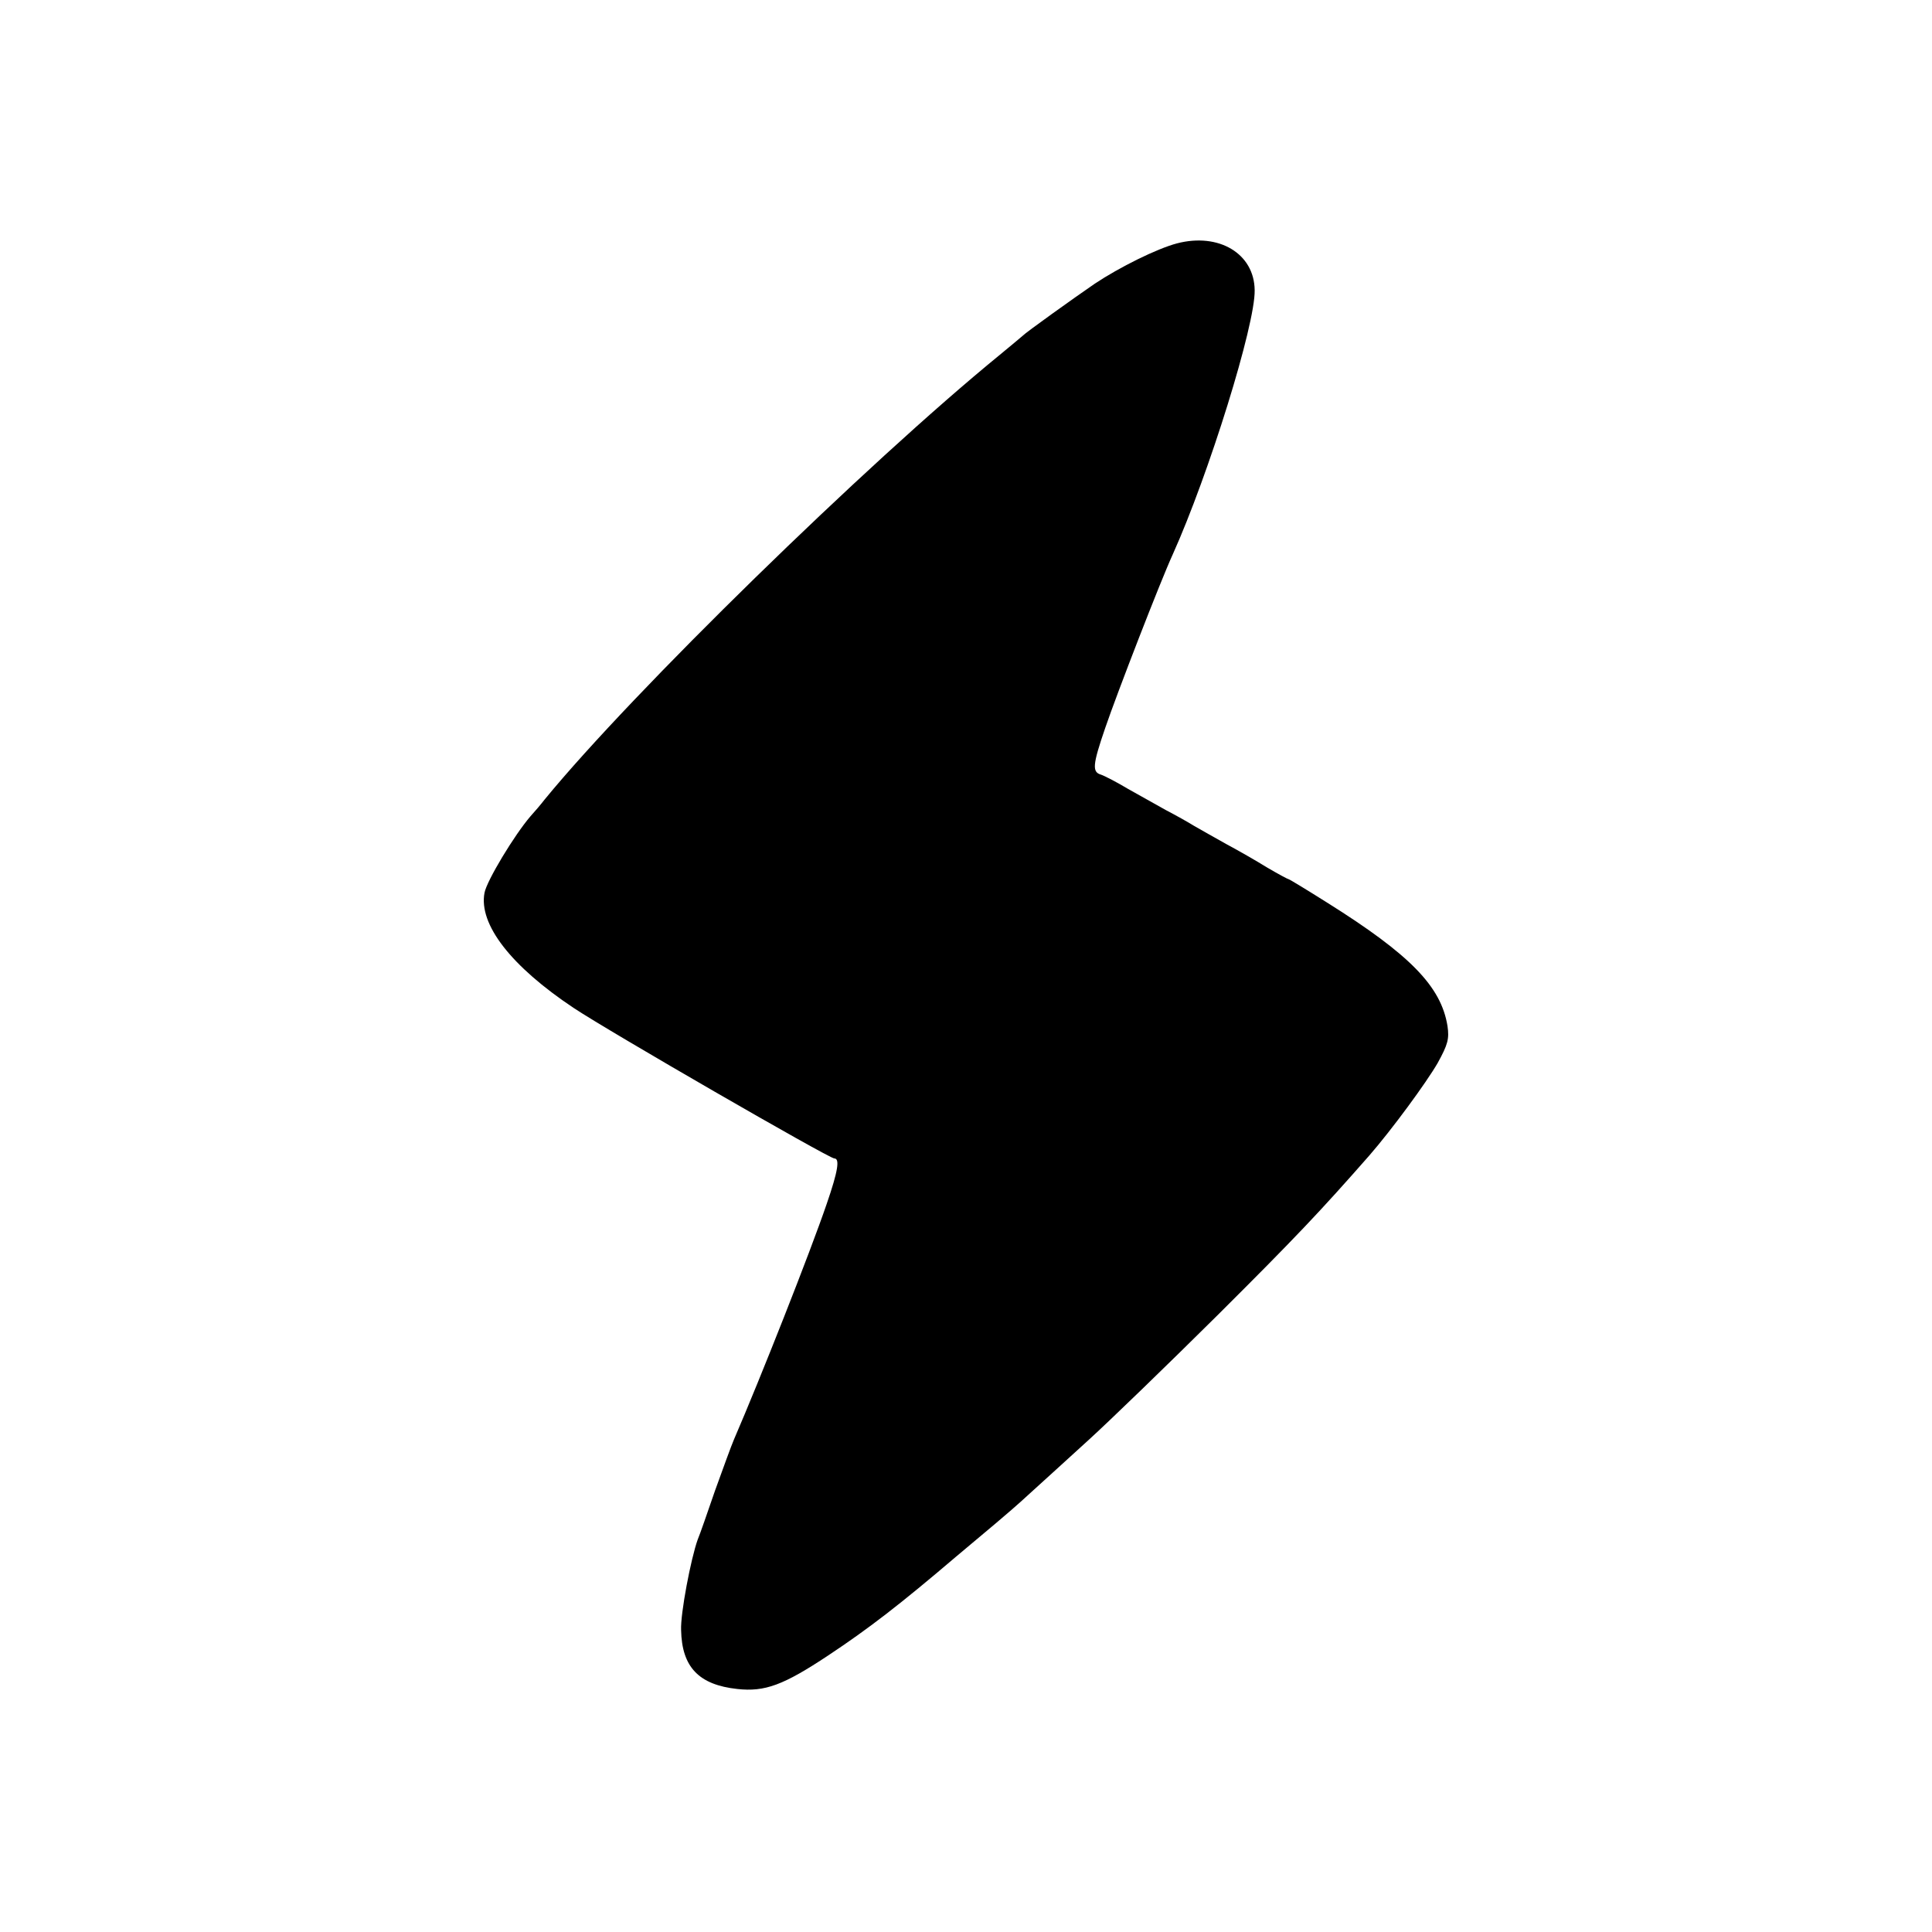
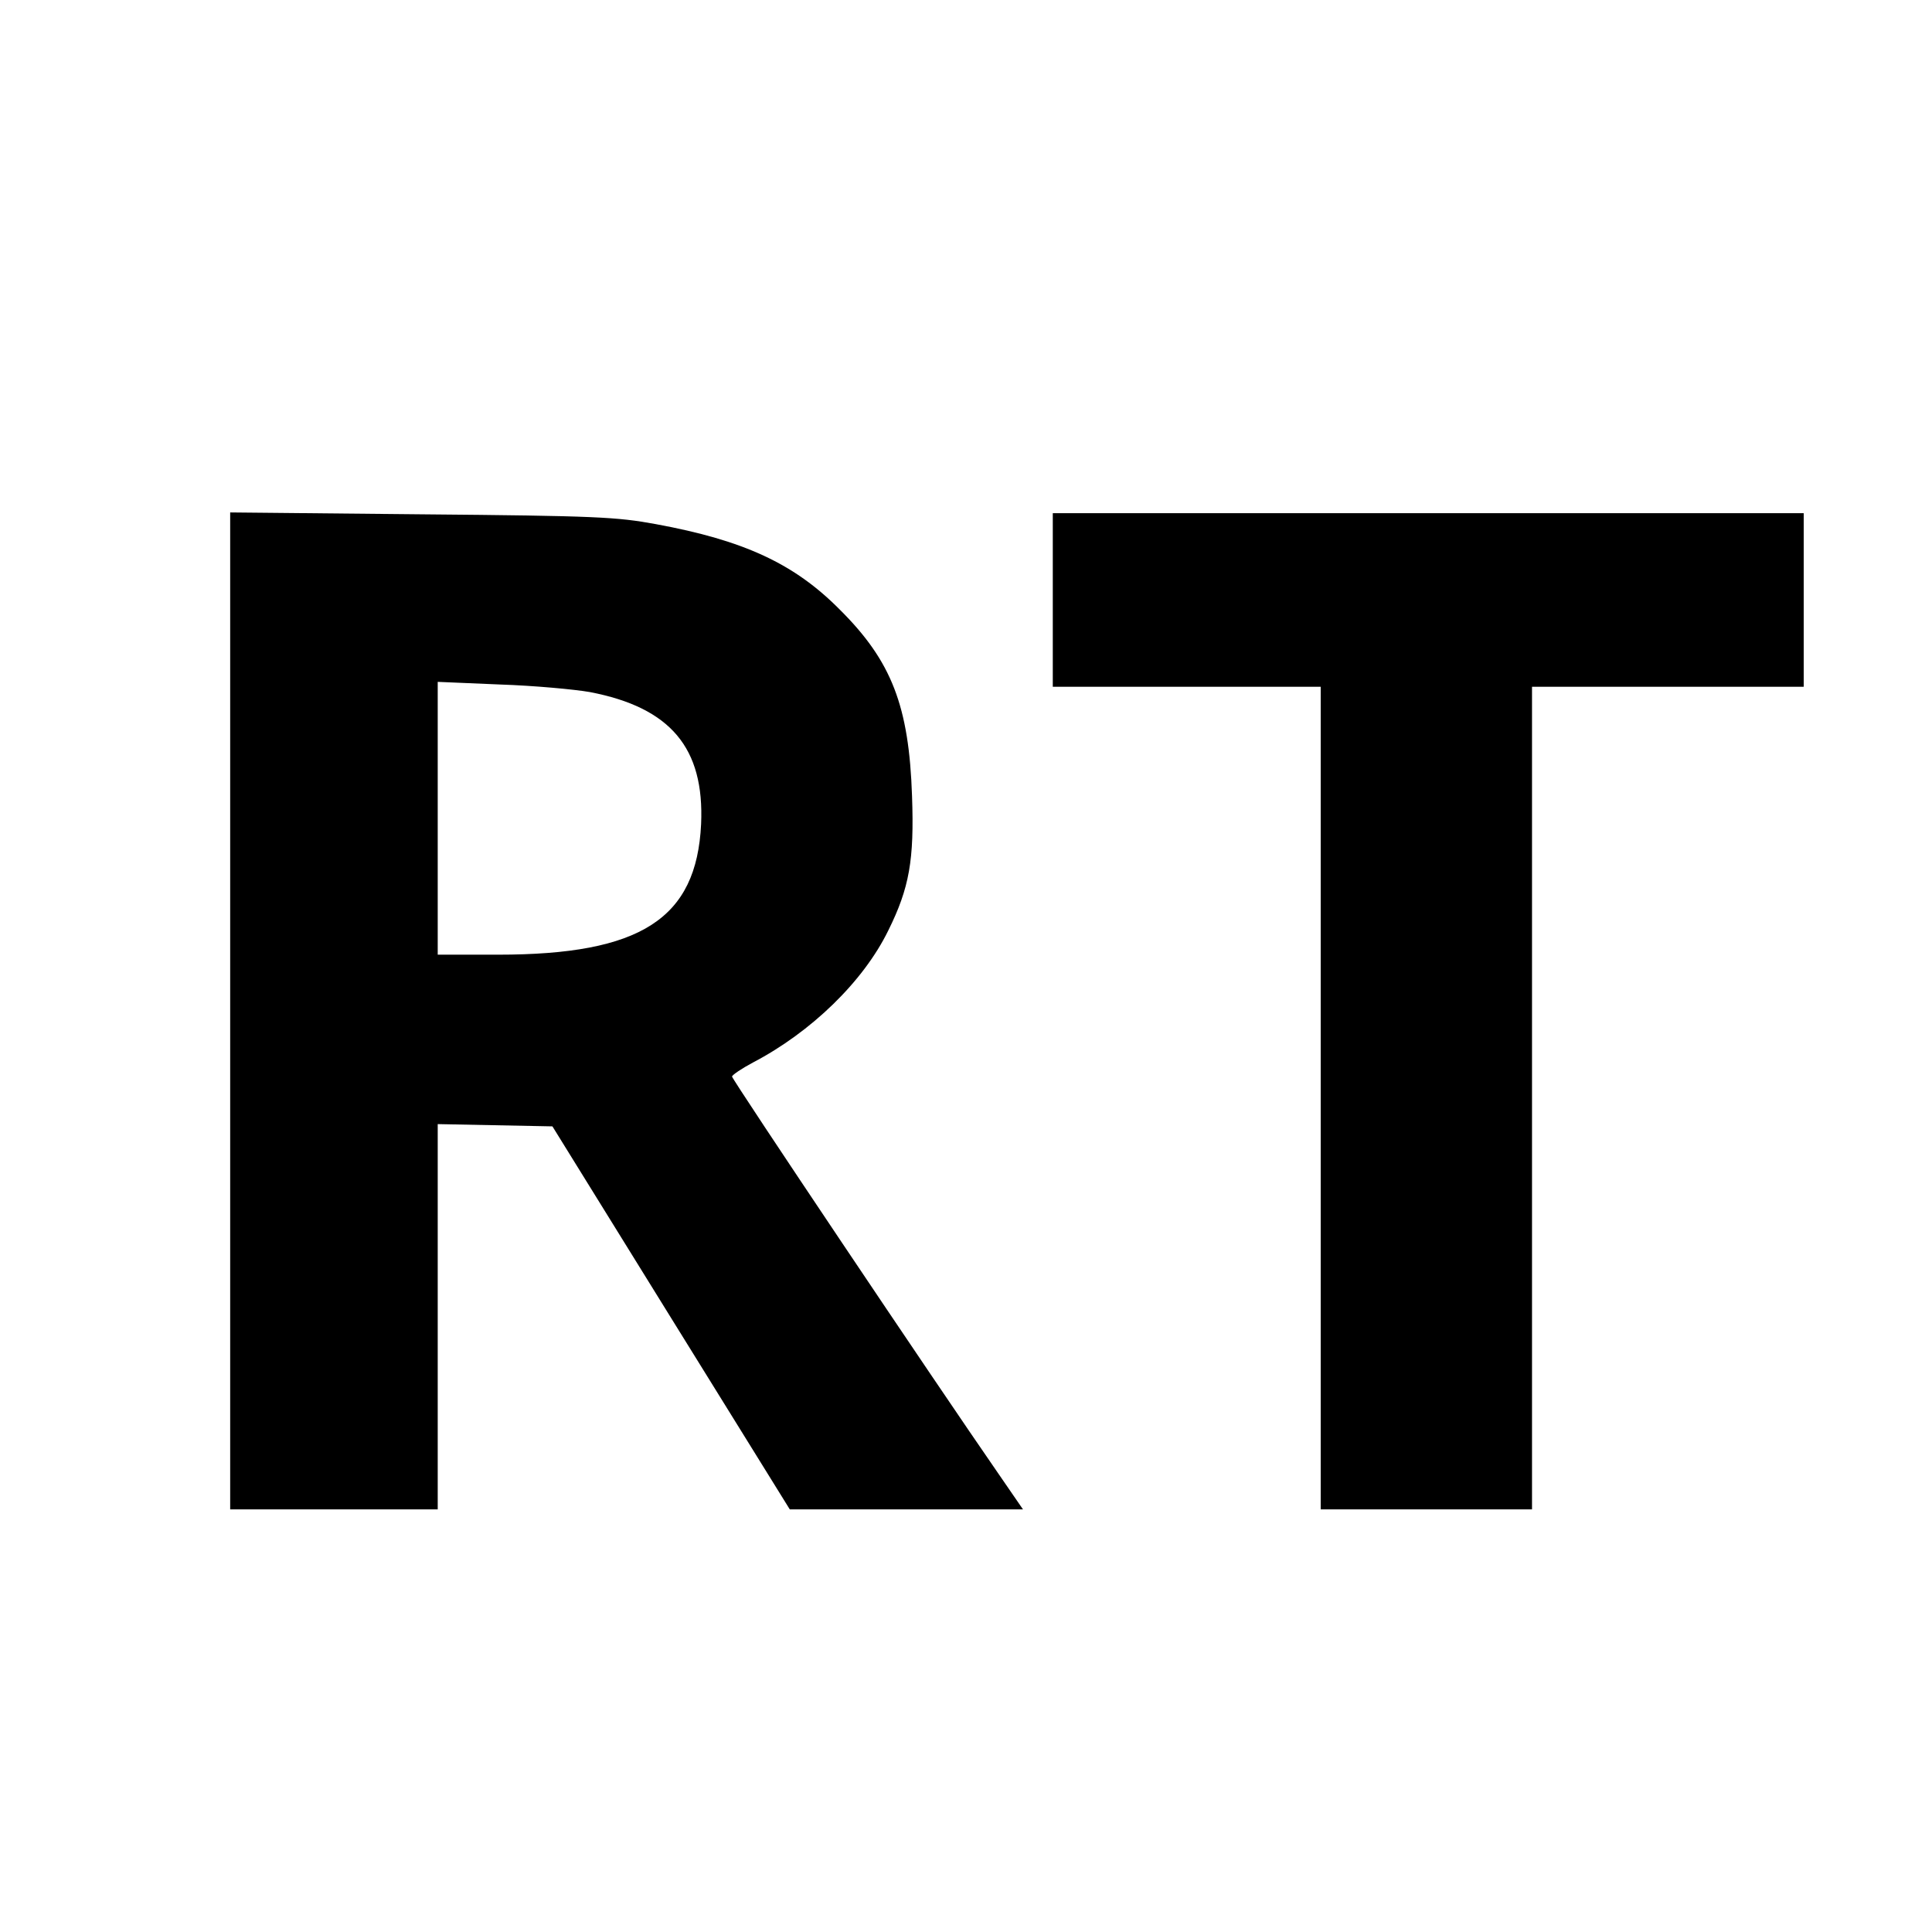
<svg xmlns="http://www.w3.org/2000/svg" version="1.0" width="512pt" height="512pt" viewBox="0 0 512 512" preserveAspectRatio="xMidYMid meet">
  <g transform="translate(0,512) scale(0.1,-0.1)" fill="#000000" stroke="none">
-     <path d="M3119 4475 c-53 -14 -152 -63 -218 -107 -54 -37 -184 -130 -191 -138 -3 -3 -30 -25 -60 -50 -355 -290 -974 -895 -1206 -1178 -10 -13 -27 -33 -38 -45 -43 -50 -116 -171 -122 -203 -16 -84 71 -195 236 -305 93 -62 677 -399 691 -399 15 0 10 -33 -20 -120 -44 -129 -176 -463 -246 -625 -7 -16 -29 -77 -50 -135 -20 -58 -40 -116 -46 -130 -18 -50 -46 -196 -44 -240 2 -98 47 -145 149 -156 73 -8 122 10 241 89 107 71 190 135 339 262 39 33 87 73 106 89 19 16 60 51 90 79 30 27 100 91 155 141 55 50 208 198 340 329 208 207 275 278 404 425 60 69 151 193 181 245 27 49 31 64 26 98 -17 105 -99 189 -319 327 -54 34 -100 62 -102 62 -2 0 -28 14 -57 31 -29 18 -78 46 -108 62 -30 17 -68 38 -85 48 -16 10 -50 29 -75 42 -25 14 -70 39 -100 56 -30 18 -63 35 -72 38 -24 7 -23 25 11 124 31 91 146 388 179 460 95 211 219 609 217 700 -1 97 -95 153 -206 124z" />
+     <path d="M610 2441 l0 -1321 275 0 275 0 0 510 0 511 152 -3 152 -3 314 -507 315 -508 309 0 309 0 -64 93 c-169 244 -707 1046 -707 1054 0 4 25 21 55 37 155 81 293 215 359 350 56 113 69 187 63 356 -8 239 -54 358 -192 495 -120 121 -253 183 -487 226 -103 19 -159 22 -620 26 l-508 5 0 -1321z m953 845 c214 -41 304 -148 295 -350 -12 -251 -160 -346 -538 -346 l-160 0 0 362 0 361 165 -7 c91 -3 198 -13 238 -20z" />
+     <path d="M2790 3530 l0 -230 355 0 355 0 0 -1090 0 -1090 280 0 280 0 0 1090 0 1090 360 0 360 0 0 230 0 230 -995 0 -995 0 0 -230z" />
  </g>
</svg>
